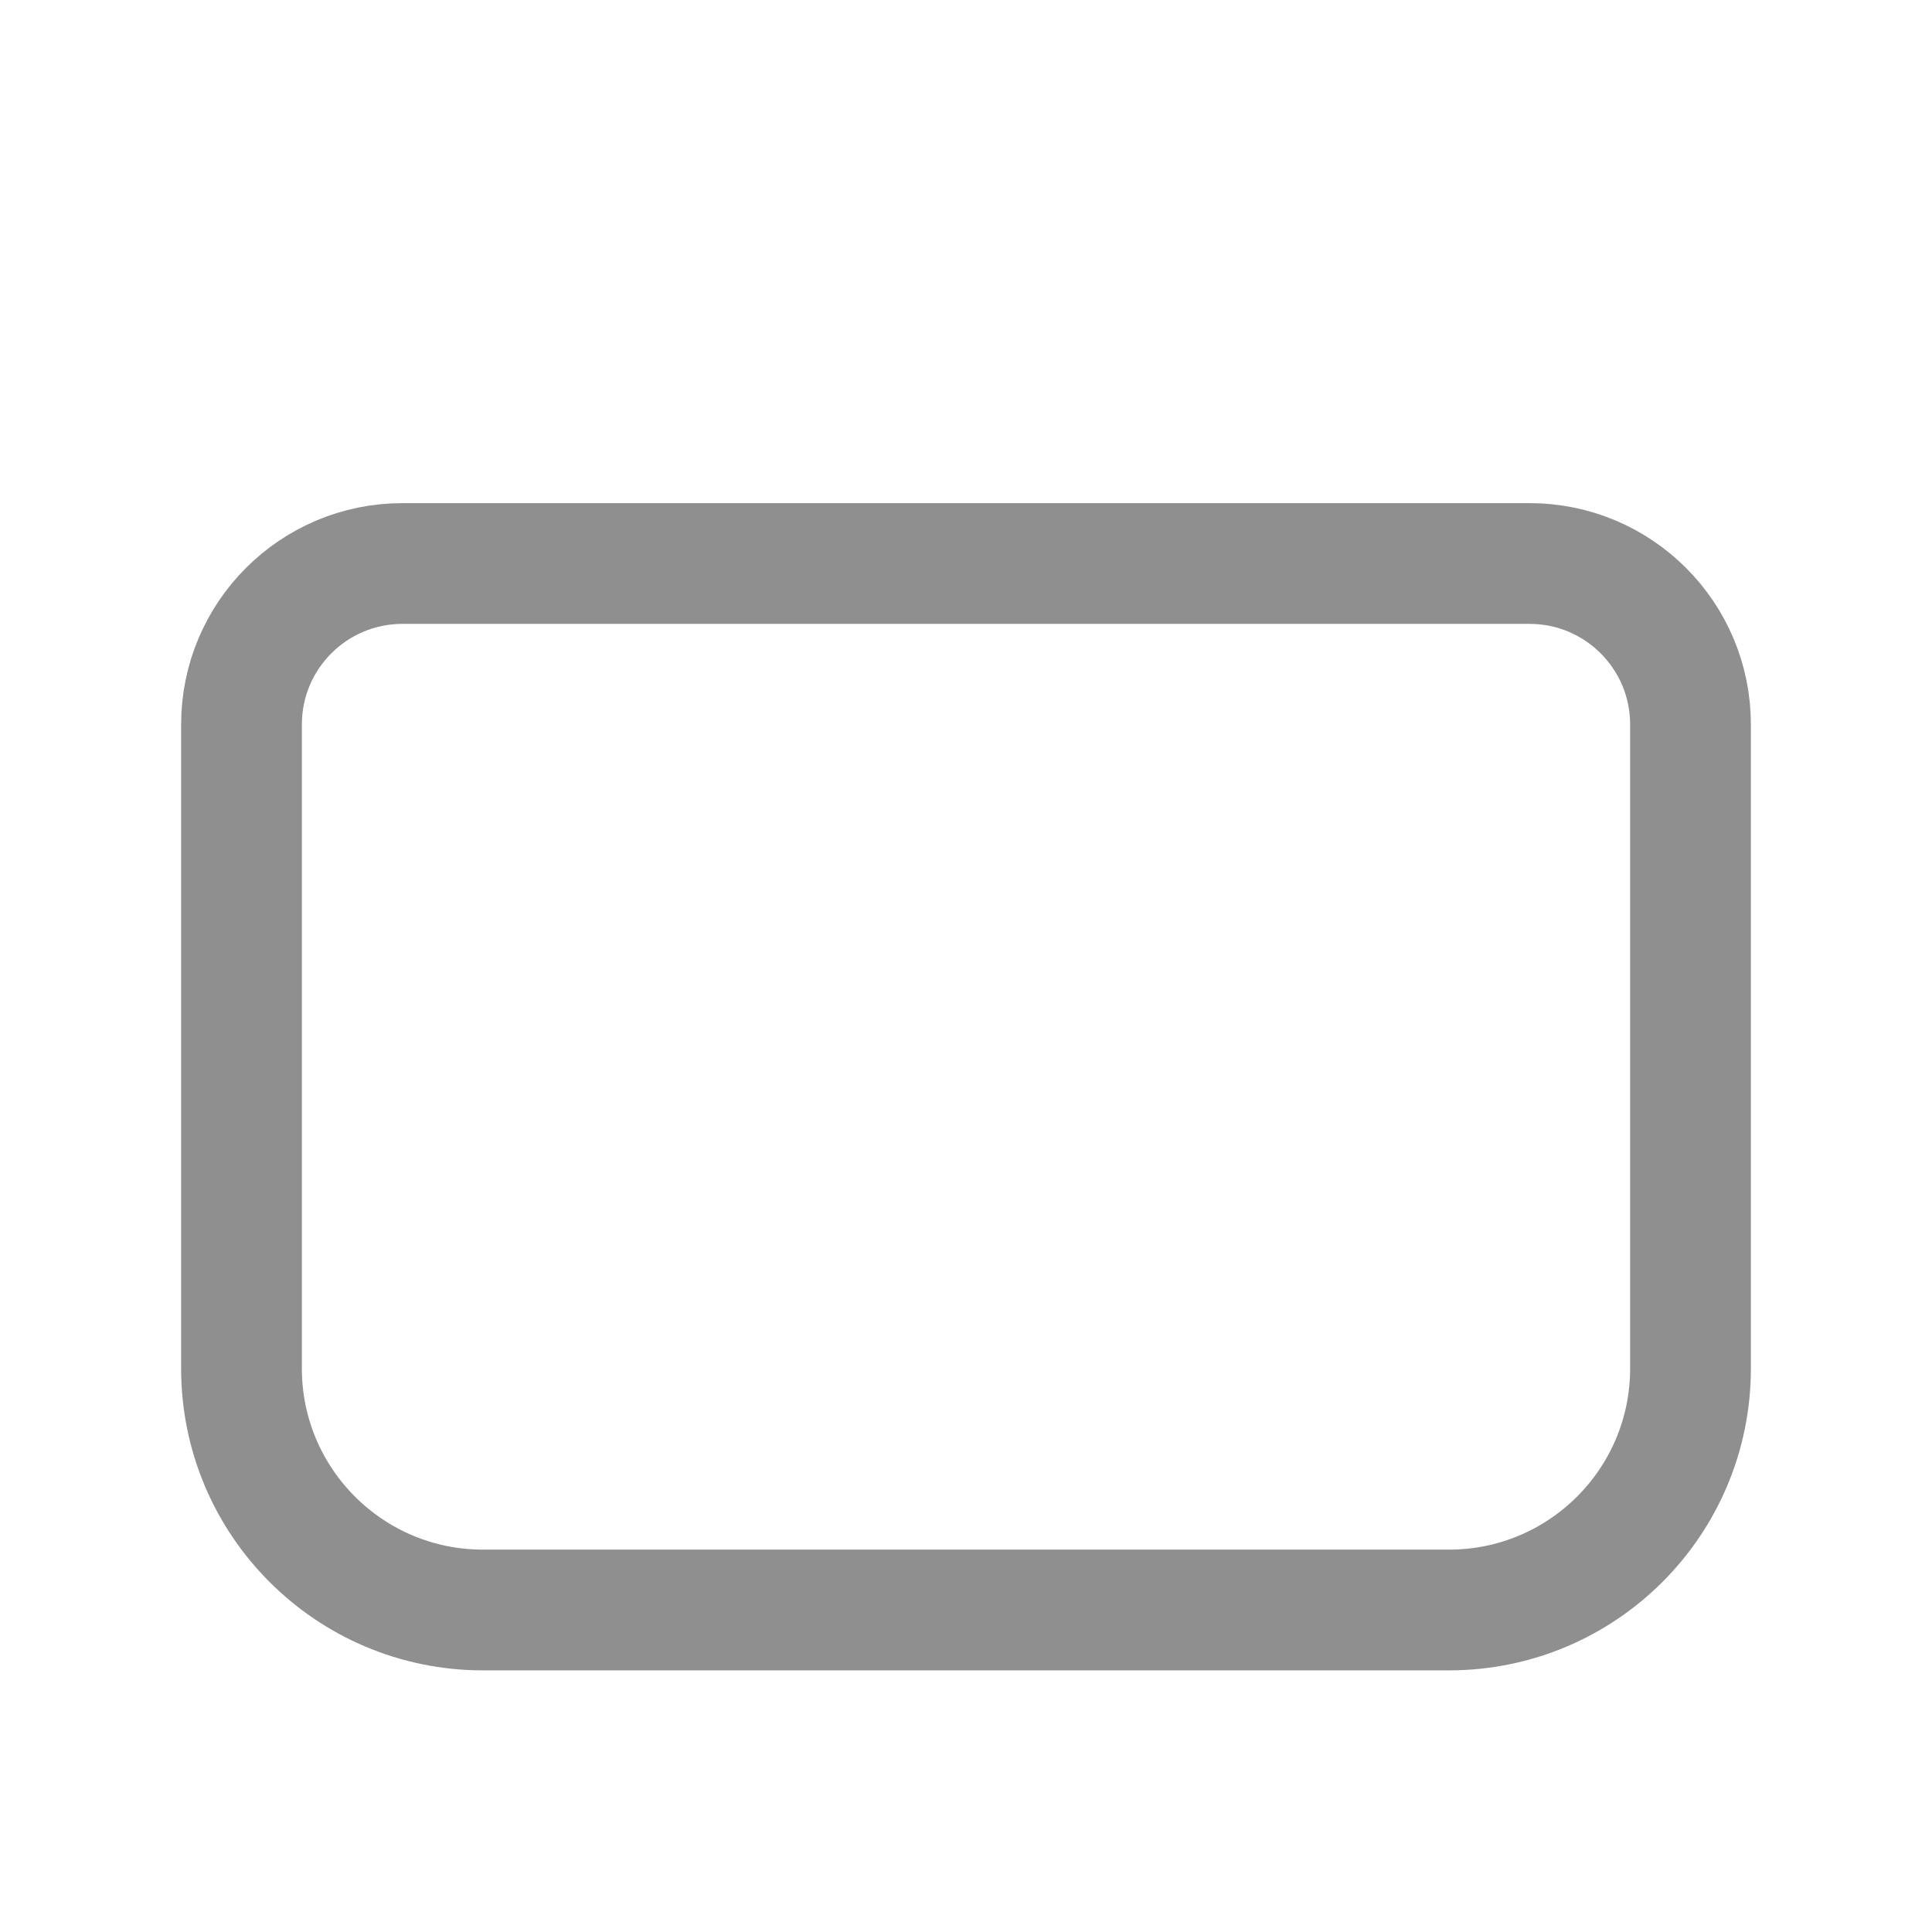
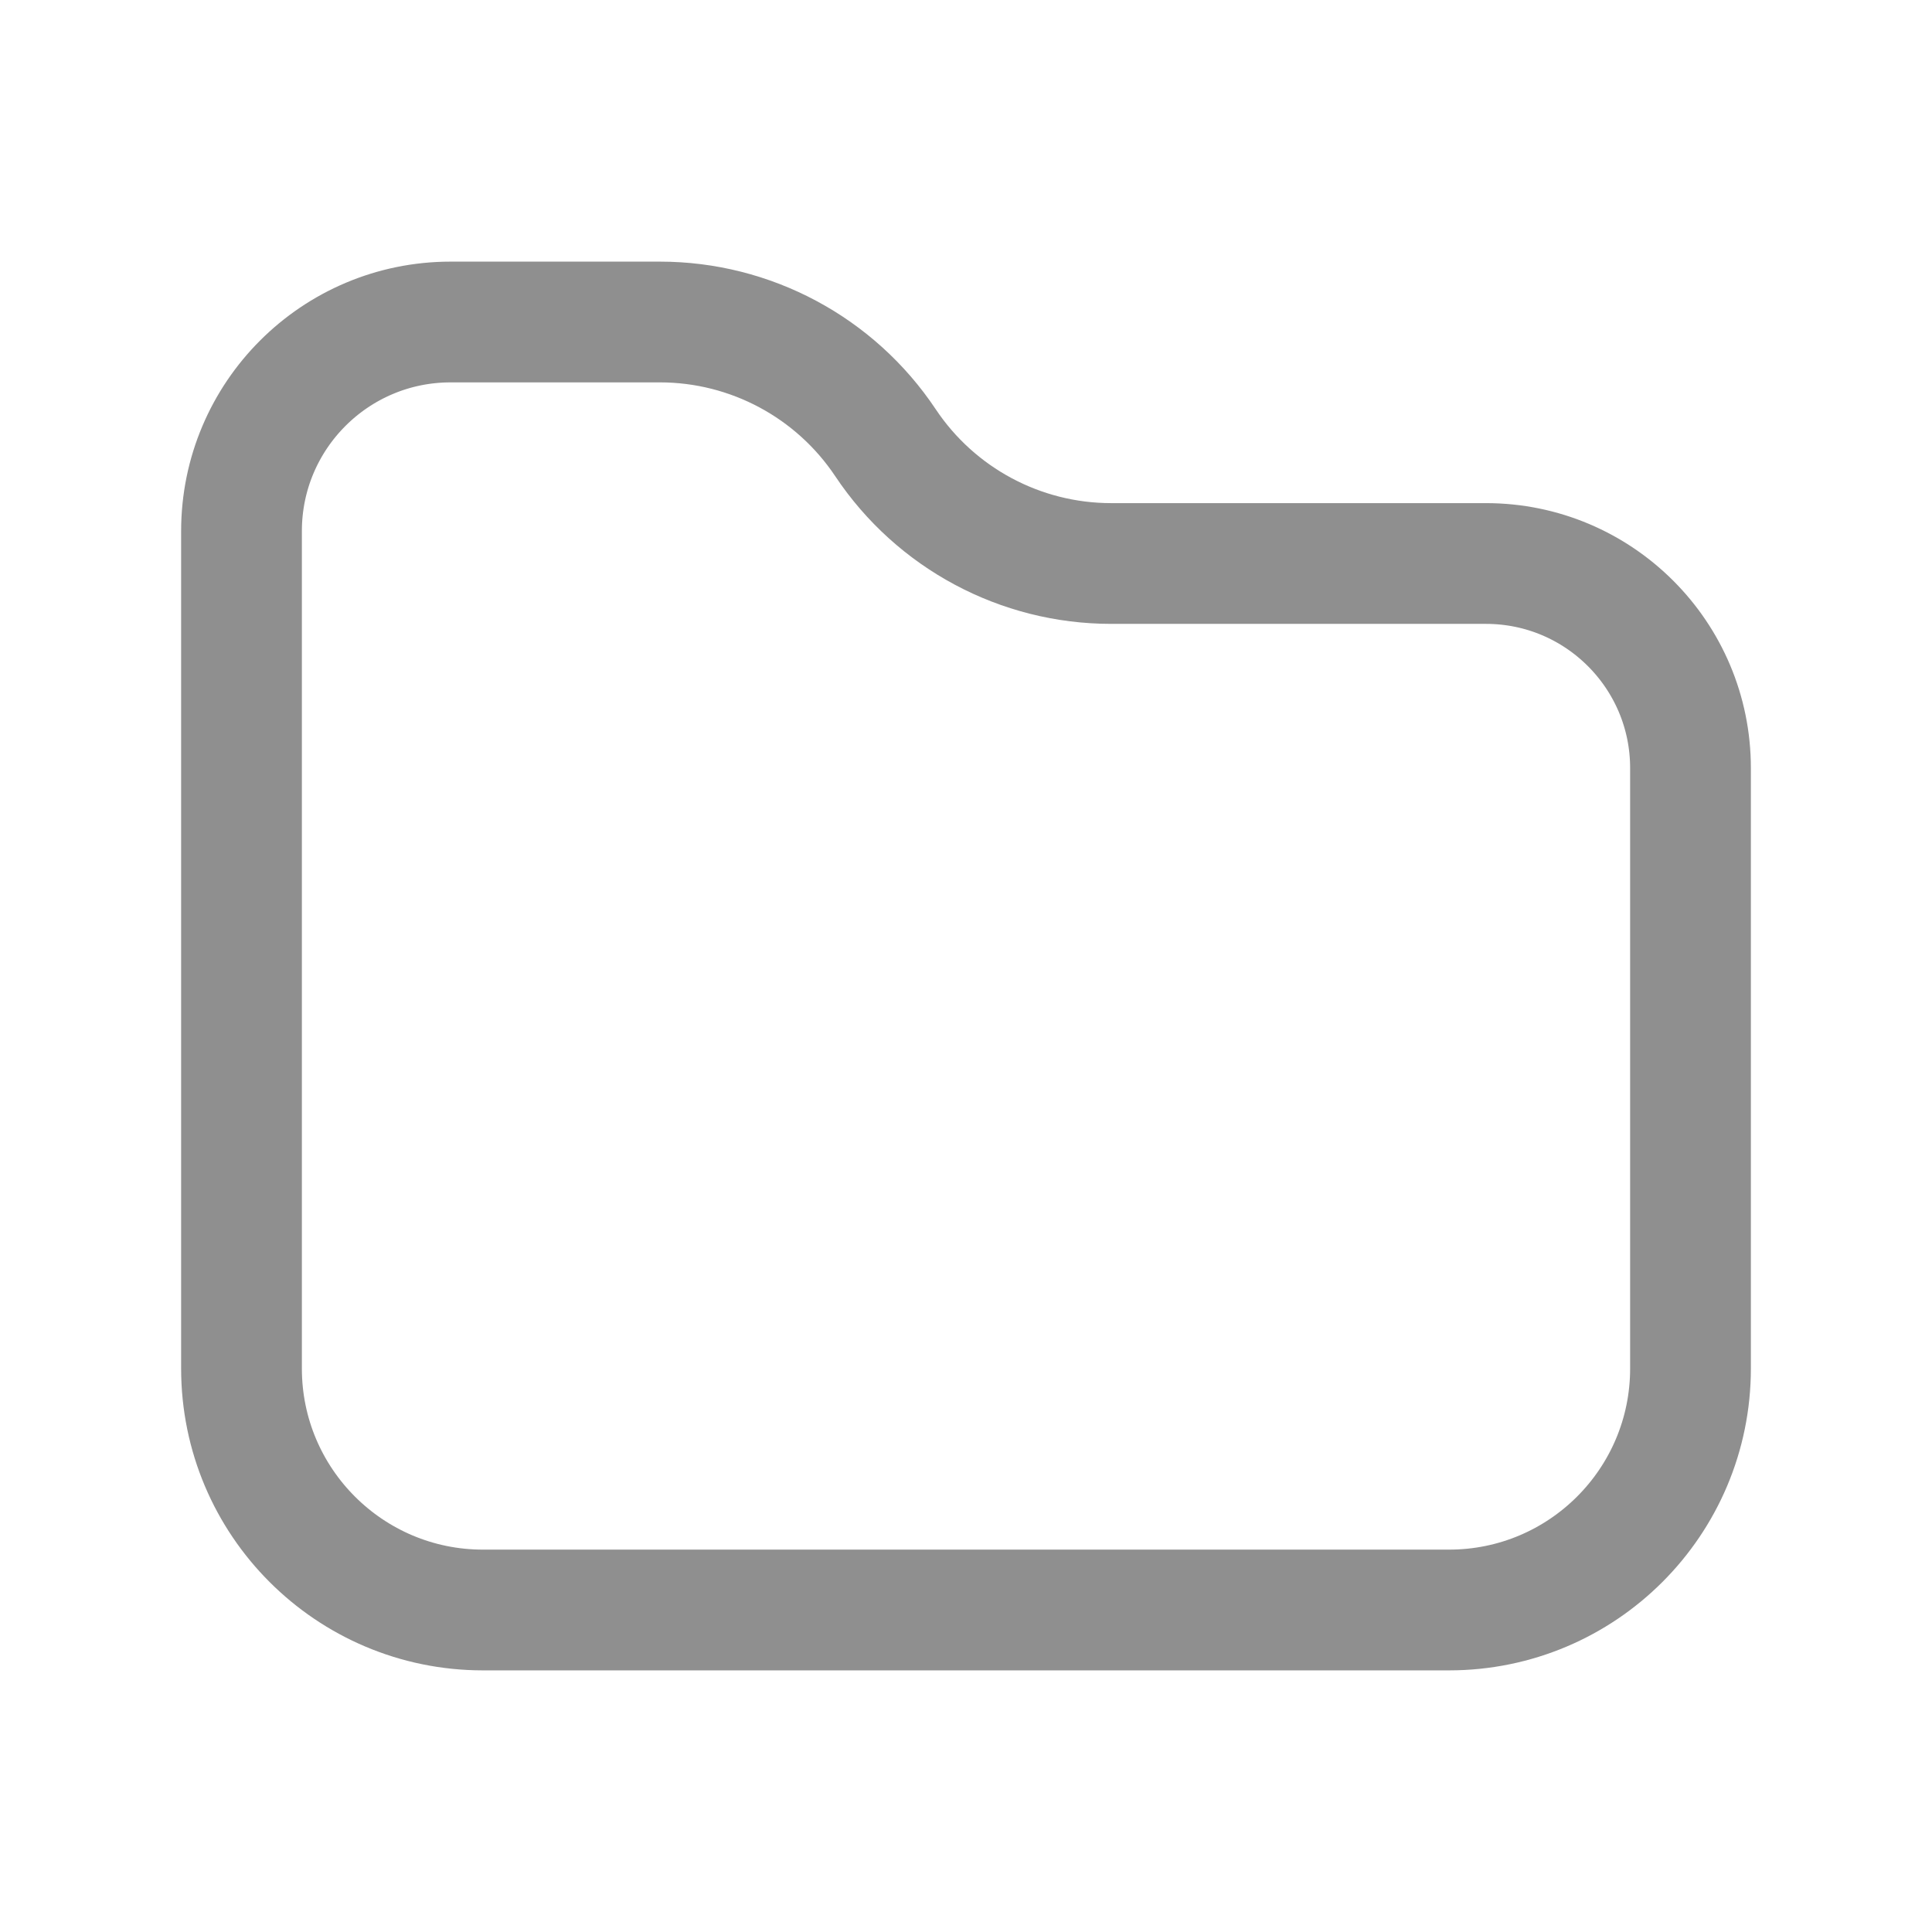
<svg xmlns="http://www.w3.org/2000/svg" width="24" height="24" viewBox="0 0 24 24" fill="none">
-   <g transform="translate(-284 -196)">
-     <path d="M305 213V205.05C305 203.918 304.082 203 302.95 203H297.803C296.677 203 295.625 202.437 295 201.5C294.375 200.563 293.323 200 292.197 200H289.598C288.163 200 287 201.163 287 202.598V213C287 214.657 288.343 216 290 216H302C303.657 216 305 214.657 305 213Z" stroke="none" stroke-width="1.5" stroke-linecap="round" stroke-linejoin="round" />
-     <path d="M305 213V205C305 203.895 304.105 203 303 203H296H289C287.895 203 287 203.895 287 205V213C287 214.657 288.343 216 290 216H302C303.657 216 305 214.657 305 213Z" stroke="#8F8F8F" stroke-width="1.5" stroke-linecap="round" stroke-linejoin="round" />
+   <g transform="translate(-240 -196)">
+     <path d="M261 213V205.541C261 204.138 259.862 203 258.459 203H253.803C252.677 203 251.625 202.437 251 201.5C250.375 200.563 249.323 200 248.197 200H245.598C244.163 200 243 201.163 243 202.598V213C243 214.657 244.343 216 246 216H258C259.657 216 261 214.657 261 213Z" stroke="#8F8F8F" stroke-width="1.5" stroke-linecap="round" stroke-linejoin="round" />
+     <path d="M244.5 206H259.5" stroke="none" stroke-width="1.5" stroke-linecap="round" />
  </g>
</svg>
